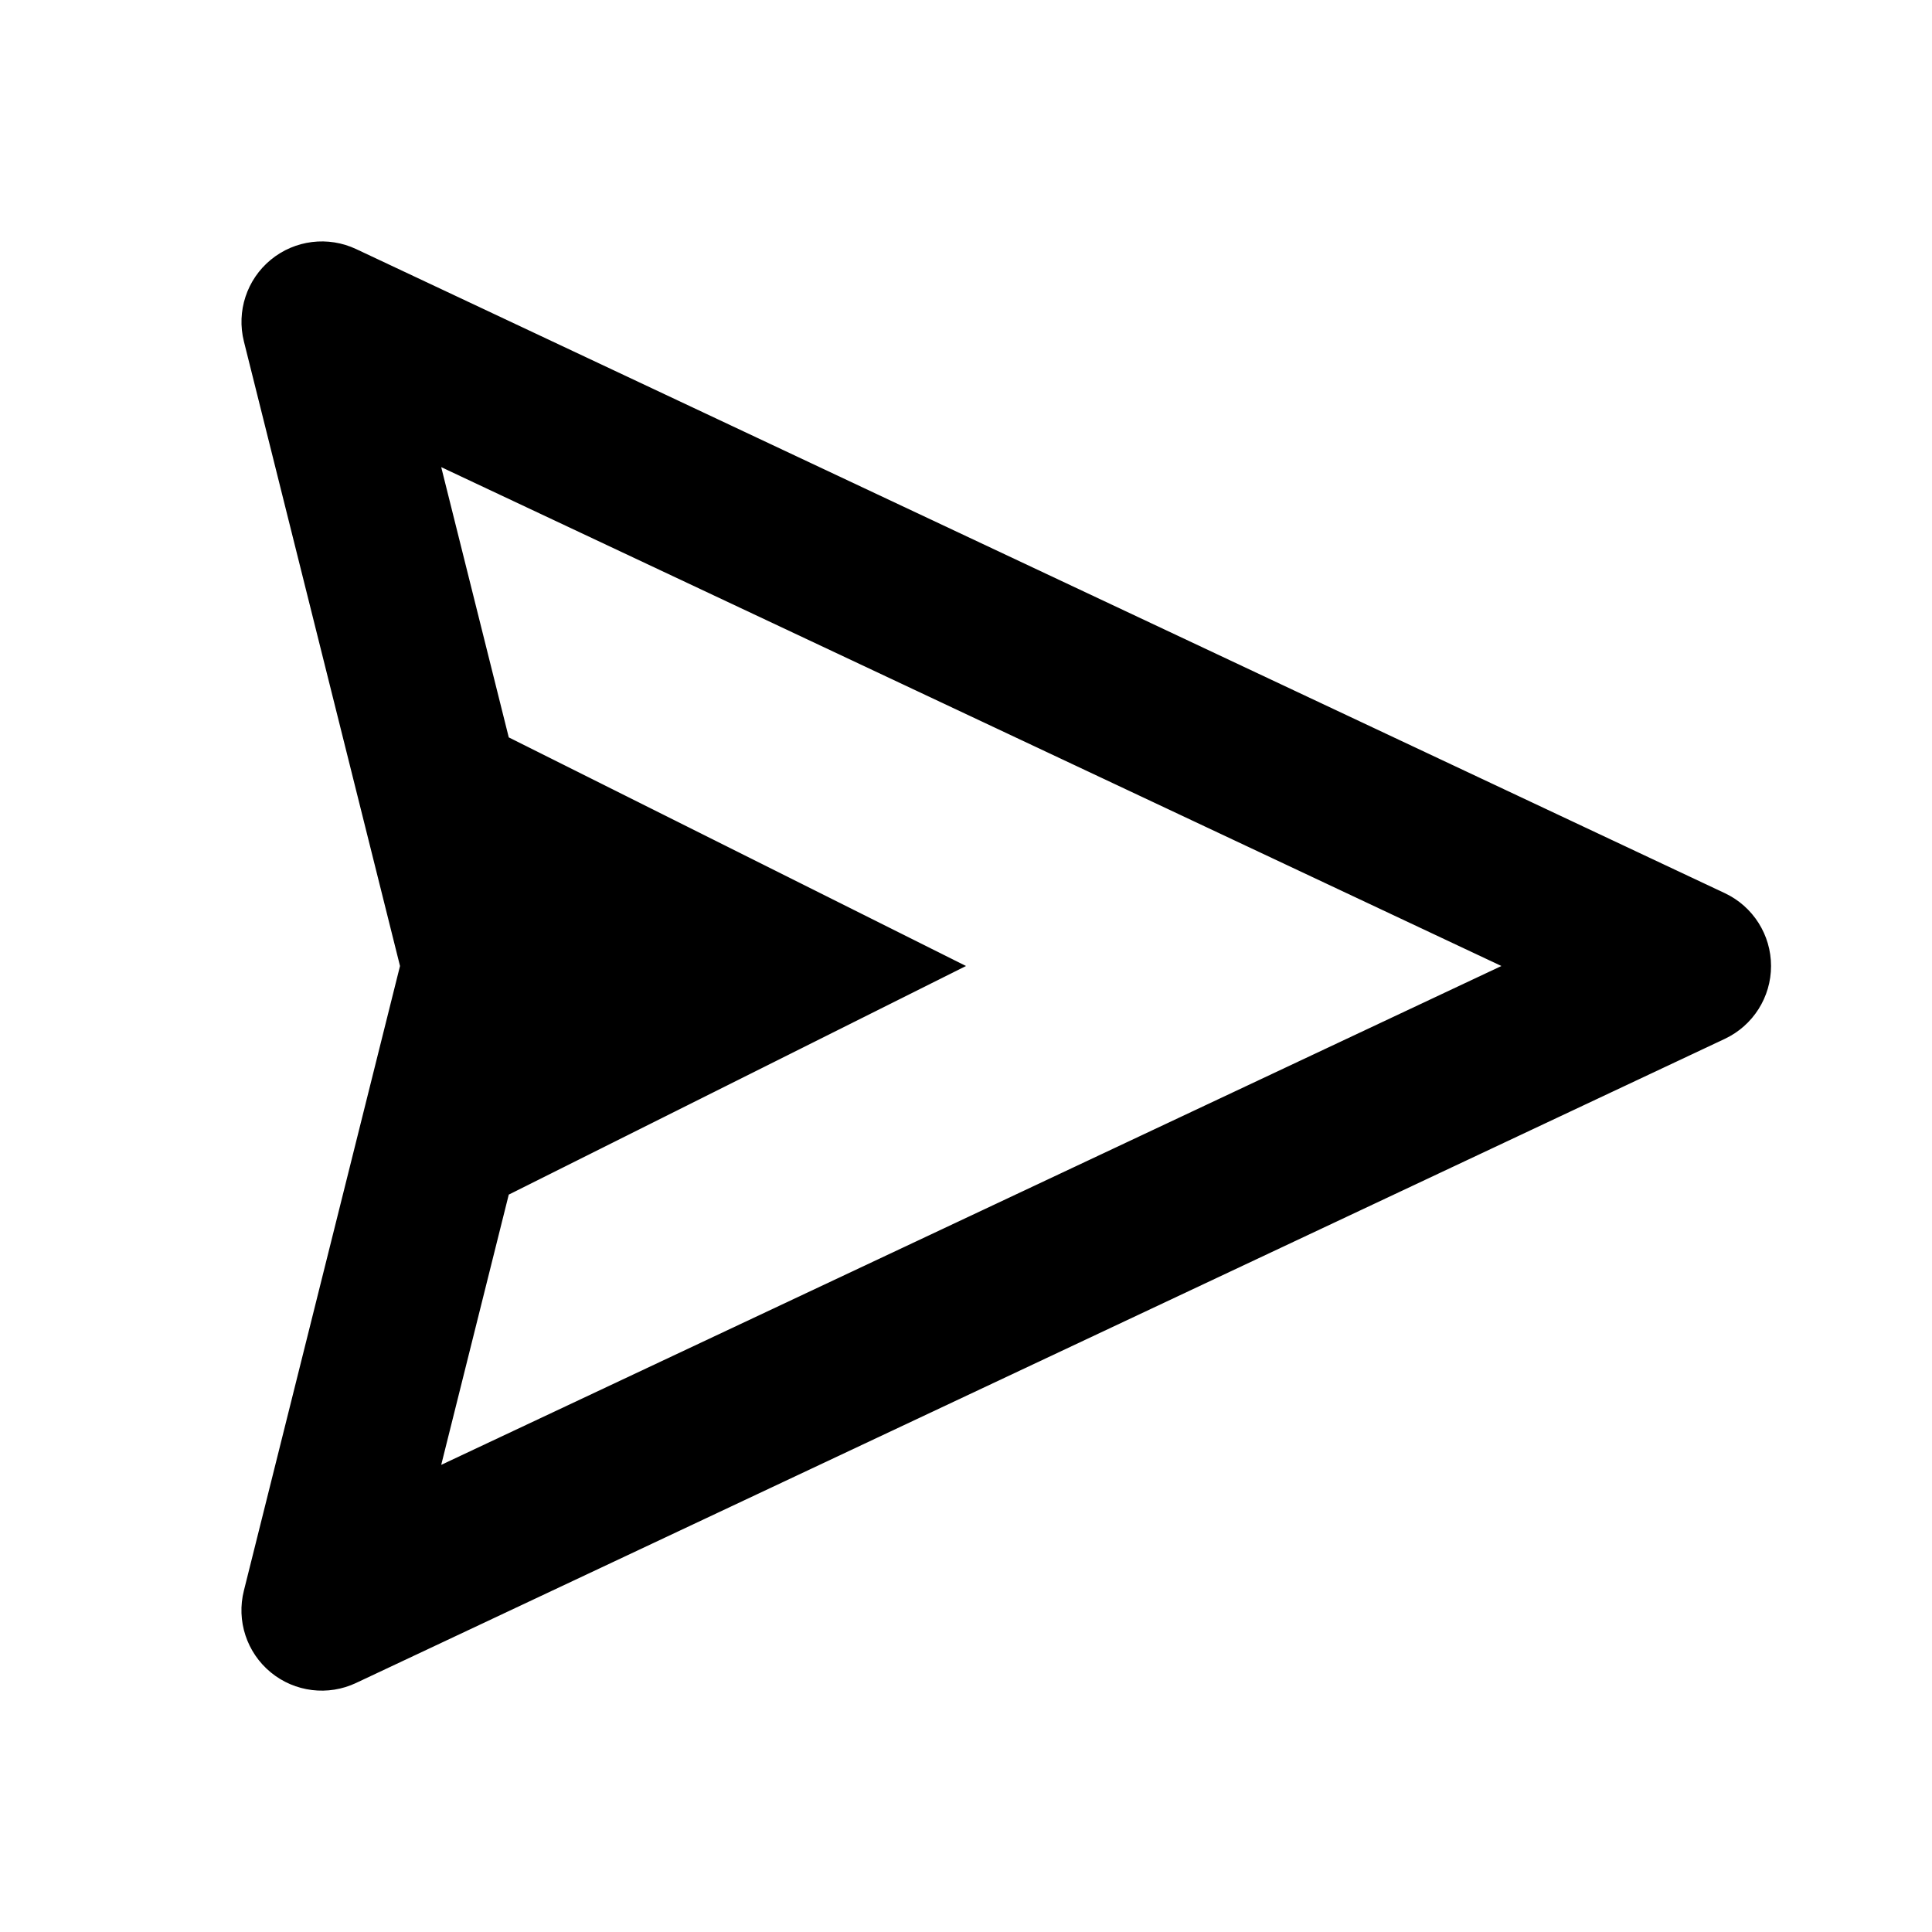
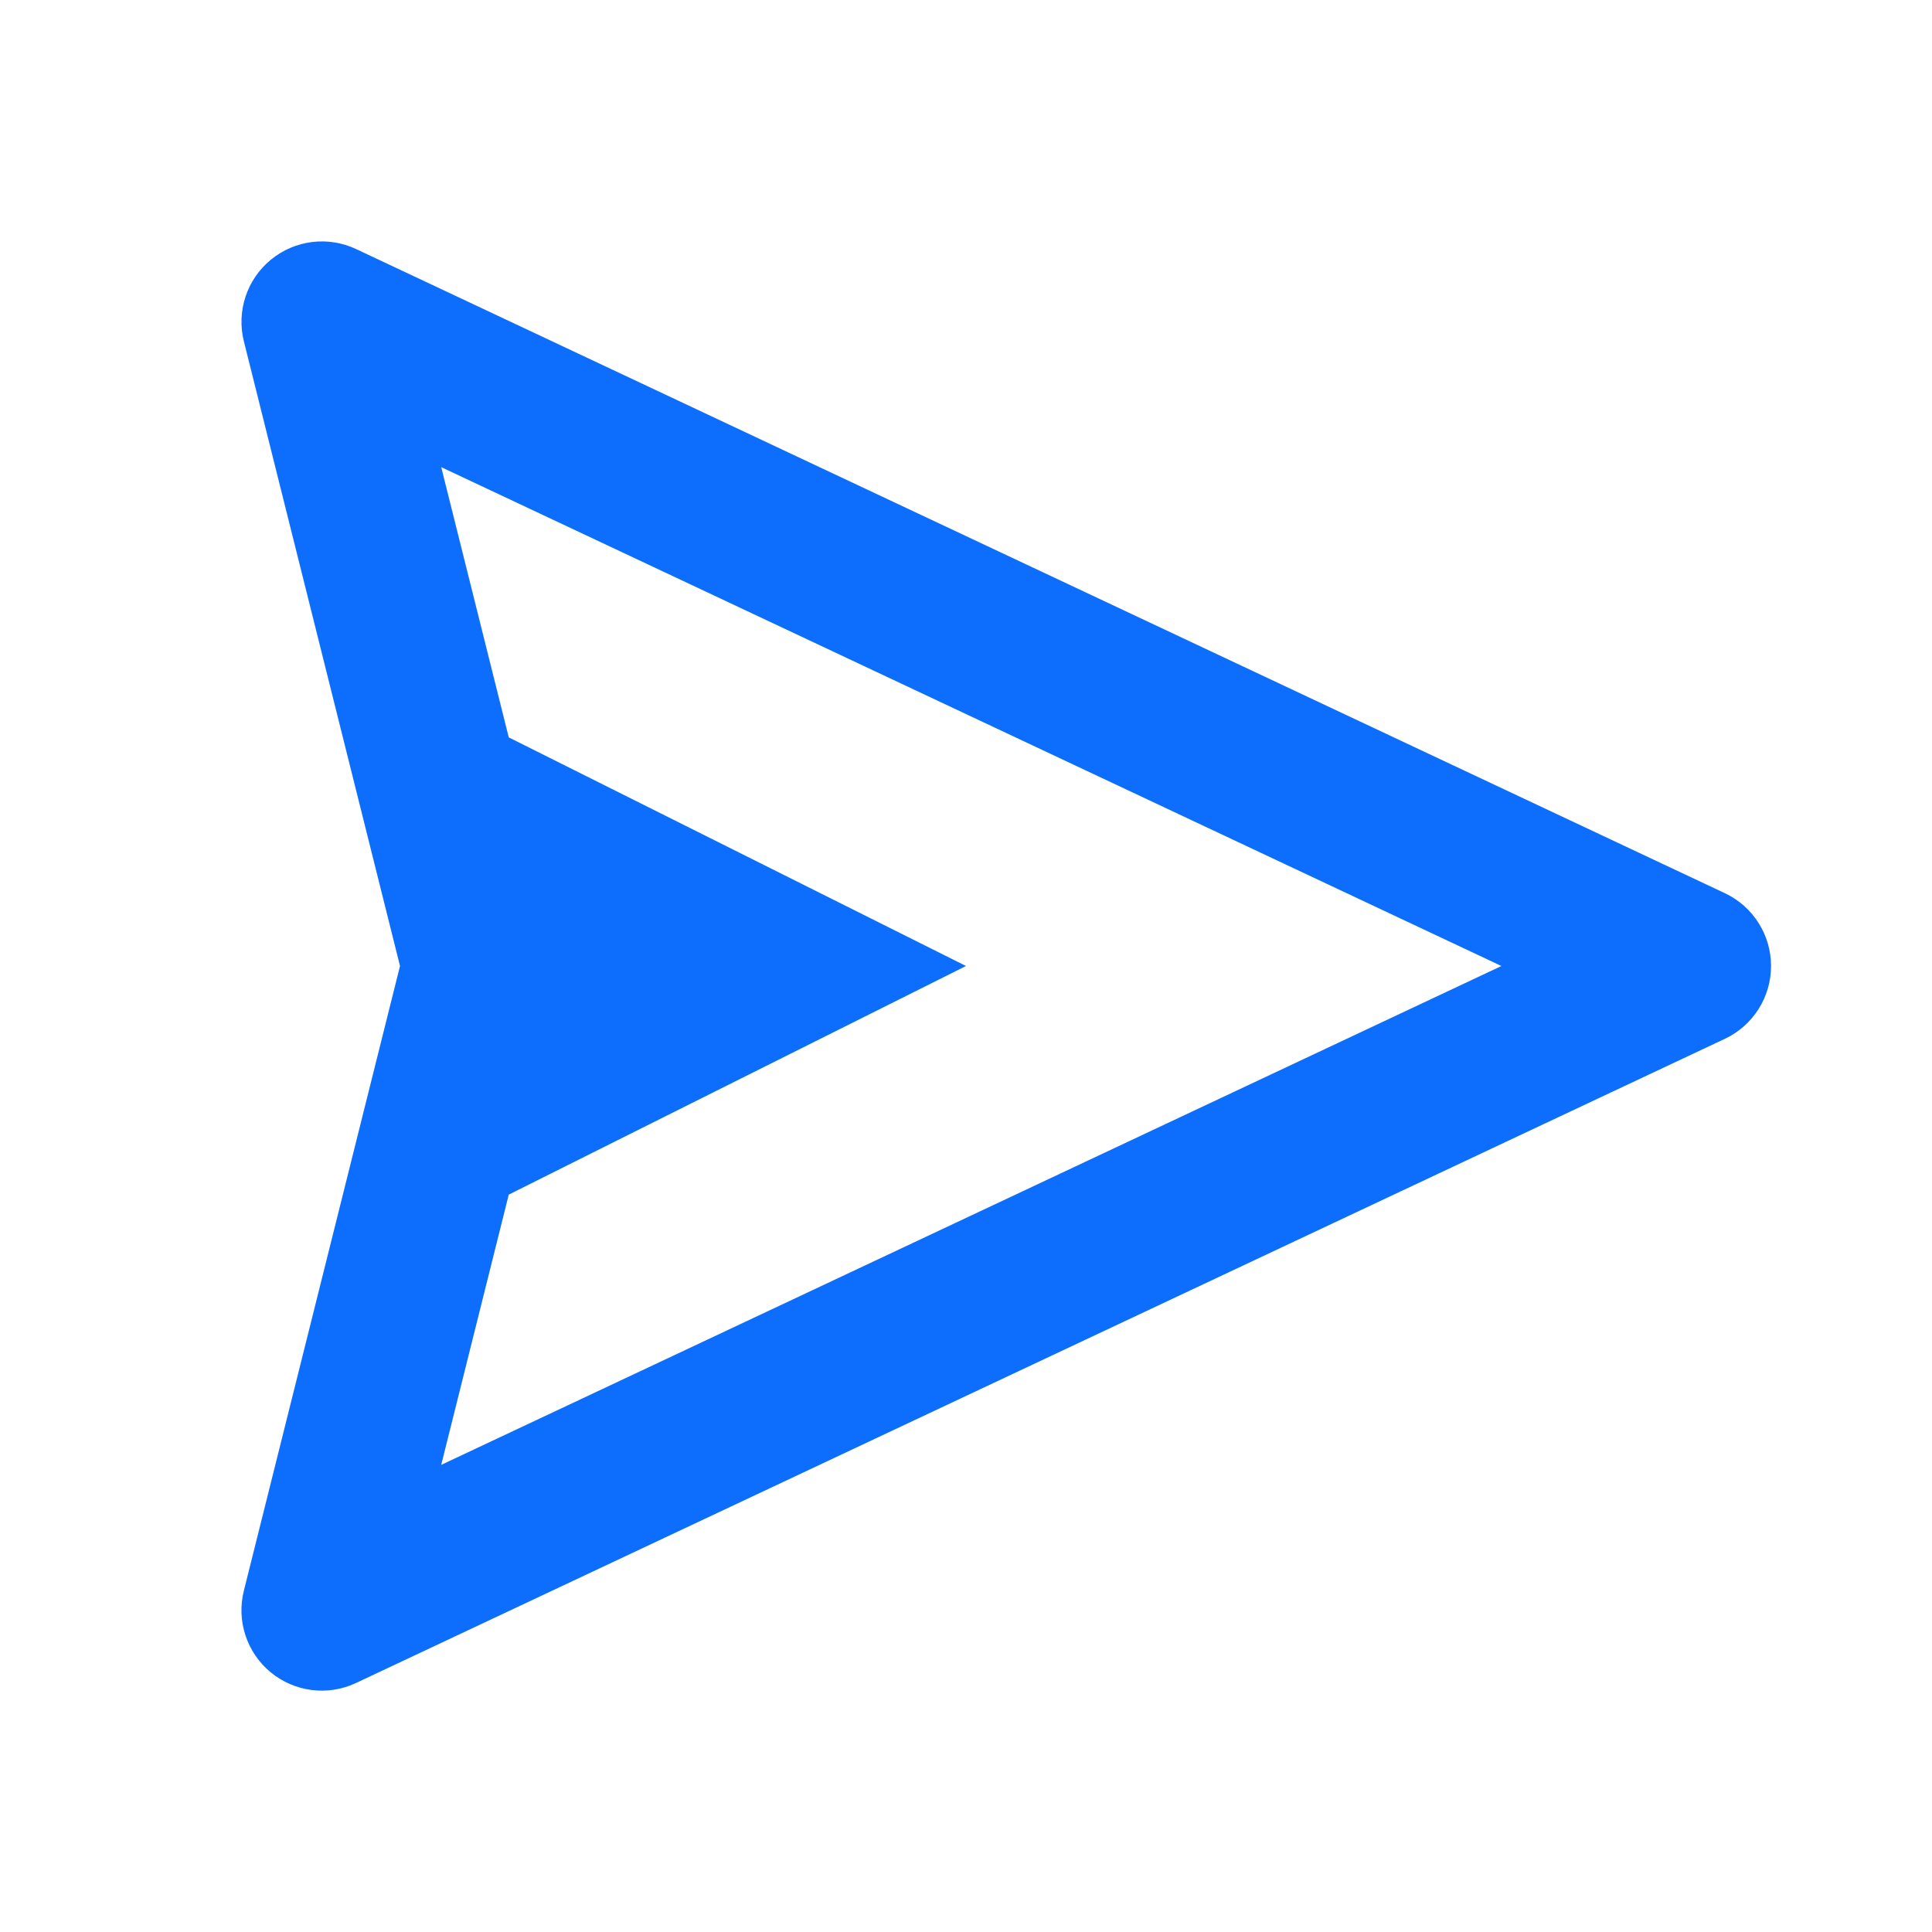
- <svg xmlns="http://www.w3.org/2000/svg" width="24" height="24" viewBox="0 0 24 24" style="fill: rgba(0, 0, 0, 1);transform: ;msFilter:;">
+ <svg xmlns="http://www.w3.org/2000/svg" width="24" height="24" viewBox="0 0 24 24" style="fill: #0d6efd">
  <path d="m21.426 11.095-17-8A.999.999 0 0 0 3.03 4.242L4.969 12 3.03 19.758a.998.998 0 0 0 1.396 1.147l17-8a1 1 0 0 0 0-1.81zM5.481 18.197l.839-3.357L12 12 6.32 9.16l-.839-3.357L18.651 12l-13.17 6.197z" />
</svg>
